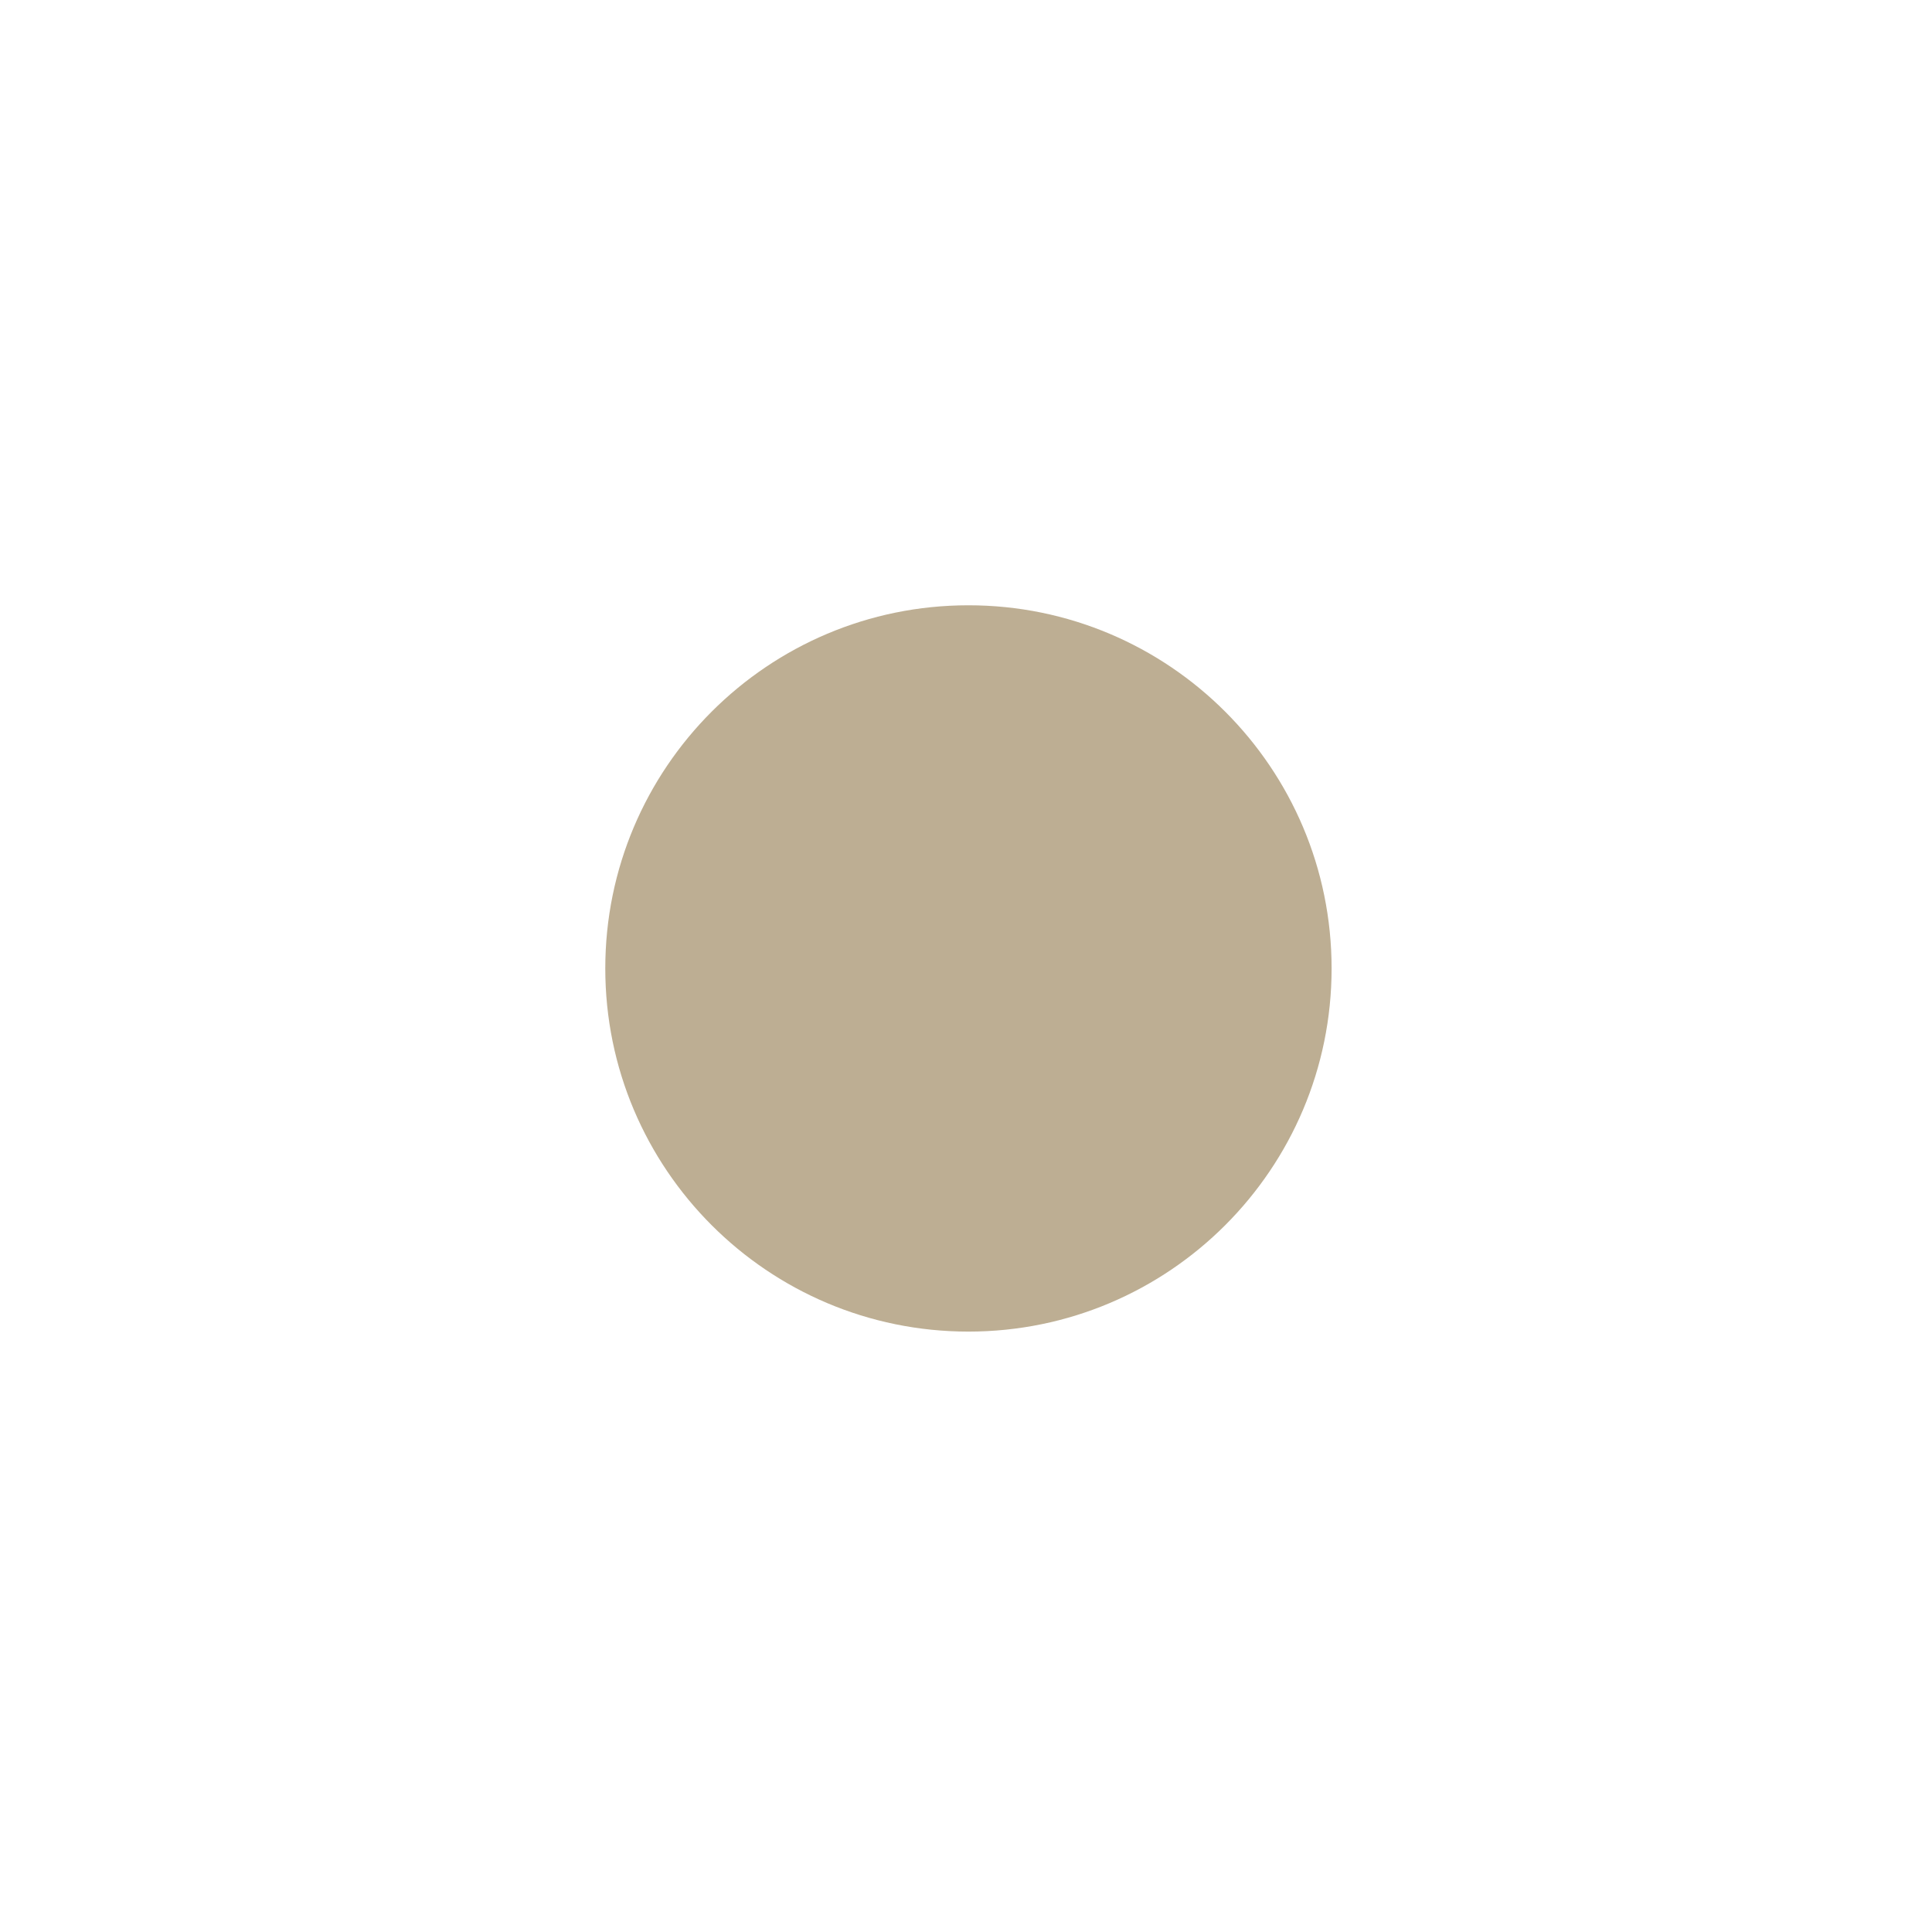
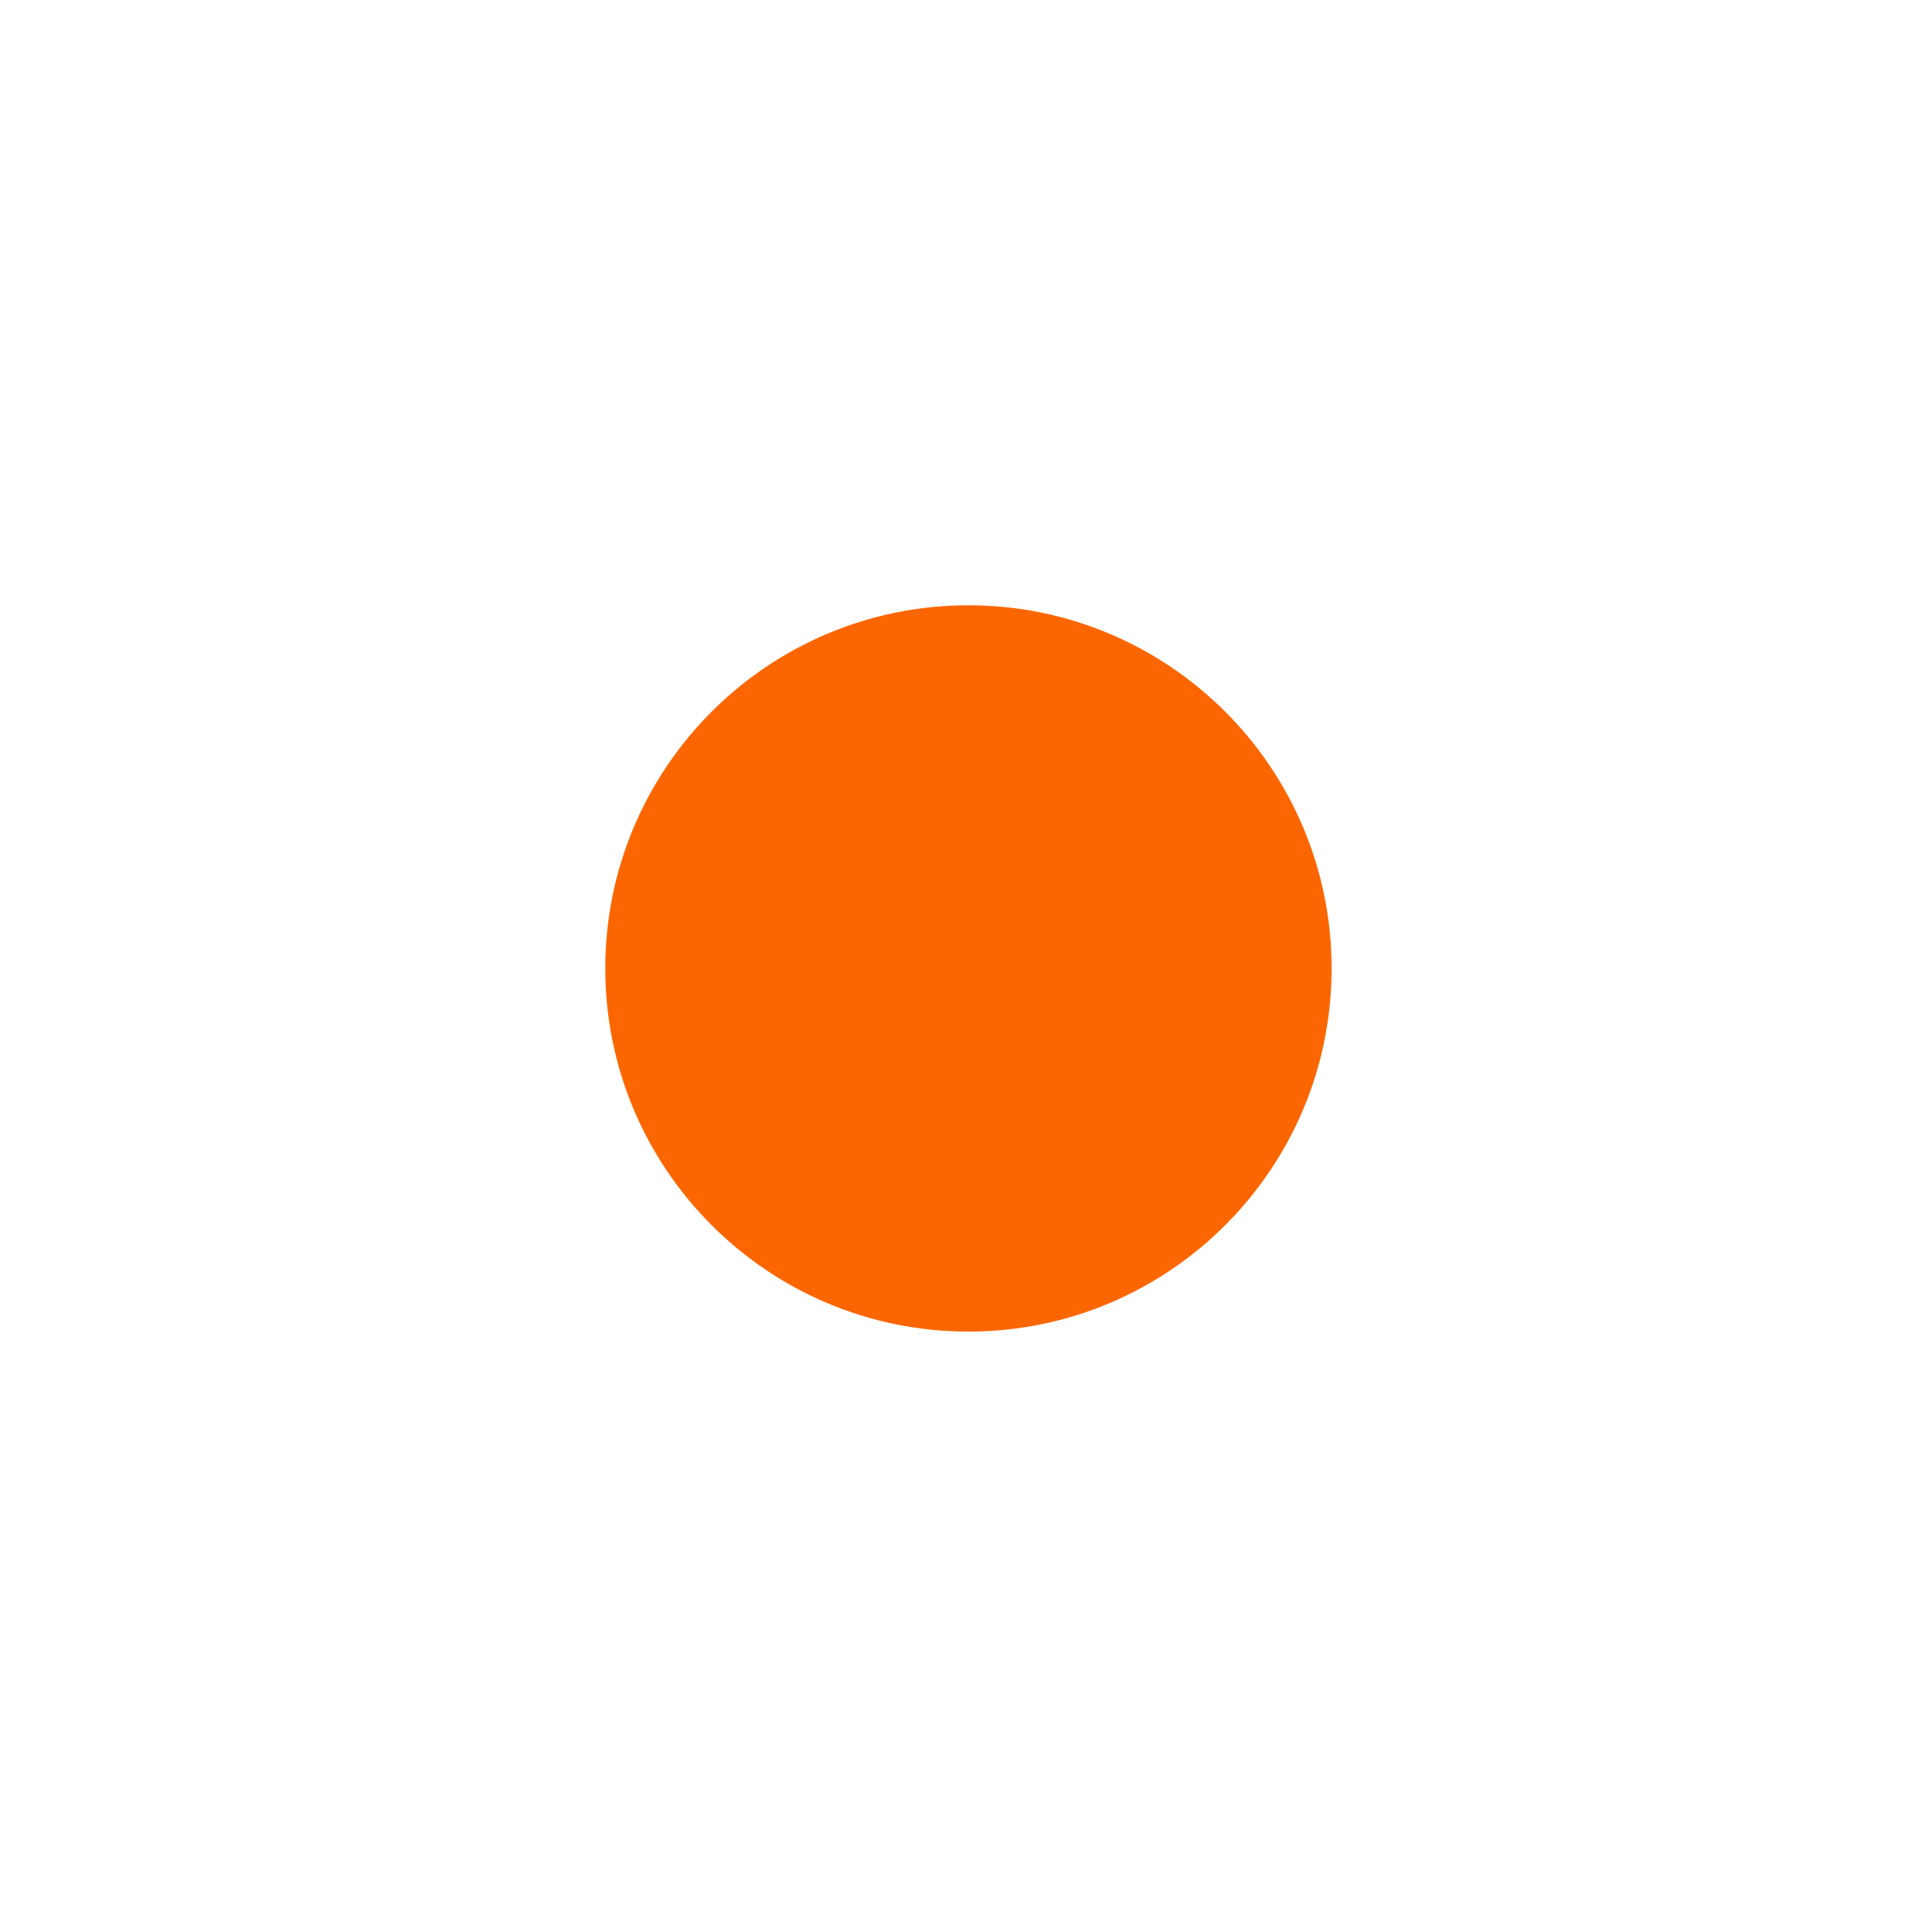
<svg xmlns="http://www.w3.org/2000/svg" width="133pt" height="133pt" viewBox="0 0 133 133" version="1.1">
  <g id="surface1">
-     <path style=" stroke:none;fill-rule:nonzero;fill:#bdae93;fill-opacity:1;" d="M 91.668 66.668 C 91.668 80.469 80.469 91.668 66.668 91.668 C 52.863 91.668 41.668 80.469 41.668 66.668 C 41.668 52.863 52.863 41.668 66.668 41.668 C 80.469 41.668 91.668 52.863 91.668 66.668 Z M 91.668 66.668 " />
+     <path style=" stroke:none;fill-rule:nonzero;fill:#FC6600;fill-opacity:1;" d="M 91.668 66.668 C 91.668 80.469 80.469 91.668 66.668 91.668 C 52.863 91.668 41.668 80.469 41.668 66.668 C 41.668 52.863 52.863 41.668 66.668 41.668 C 80.469 41.668 91.668 52.863 91.668 66.668 Z M 91.668 66.668 " />
  </g>
</svg>
